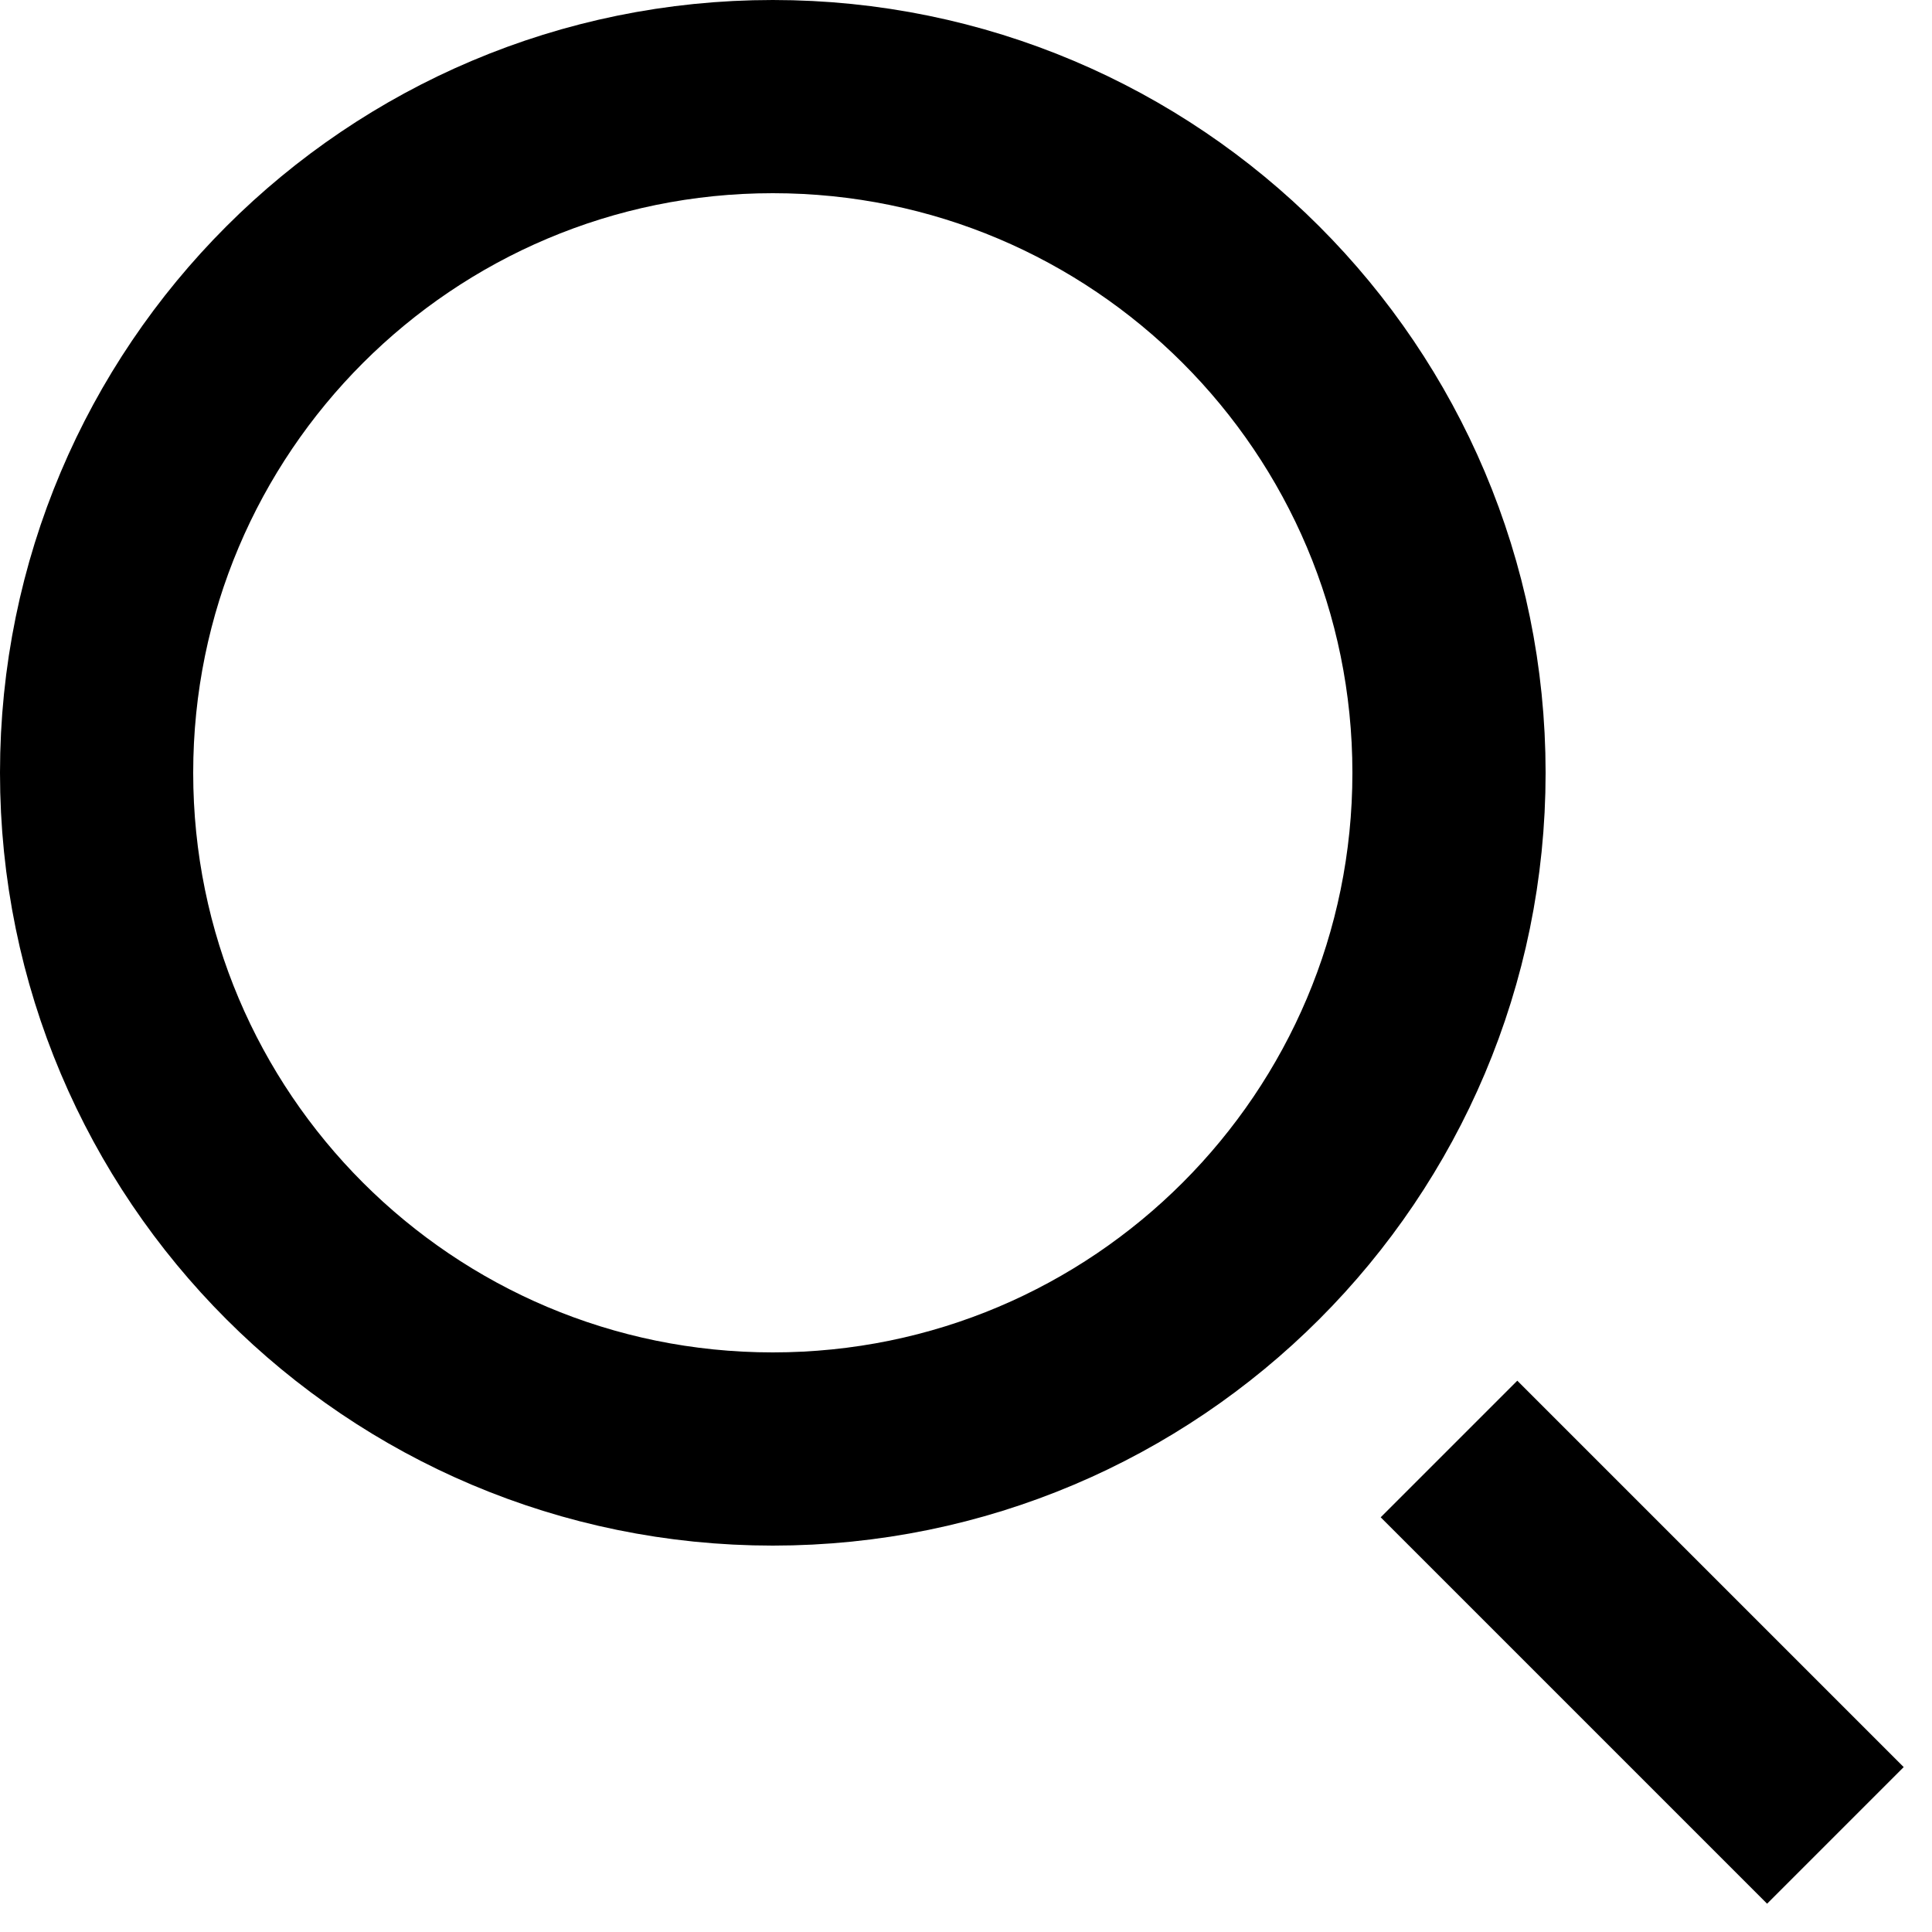
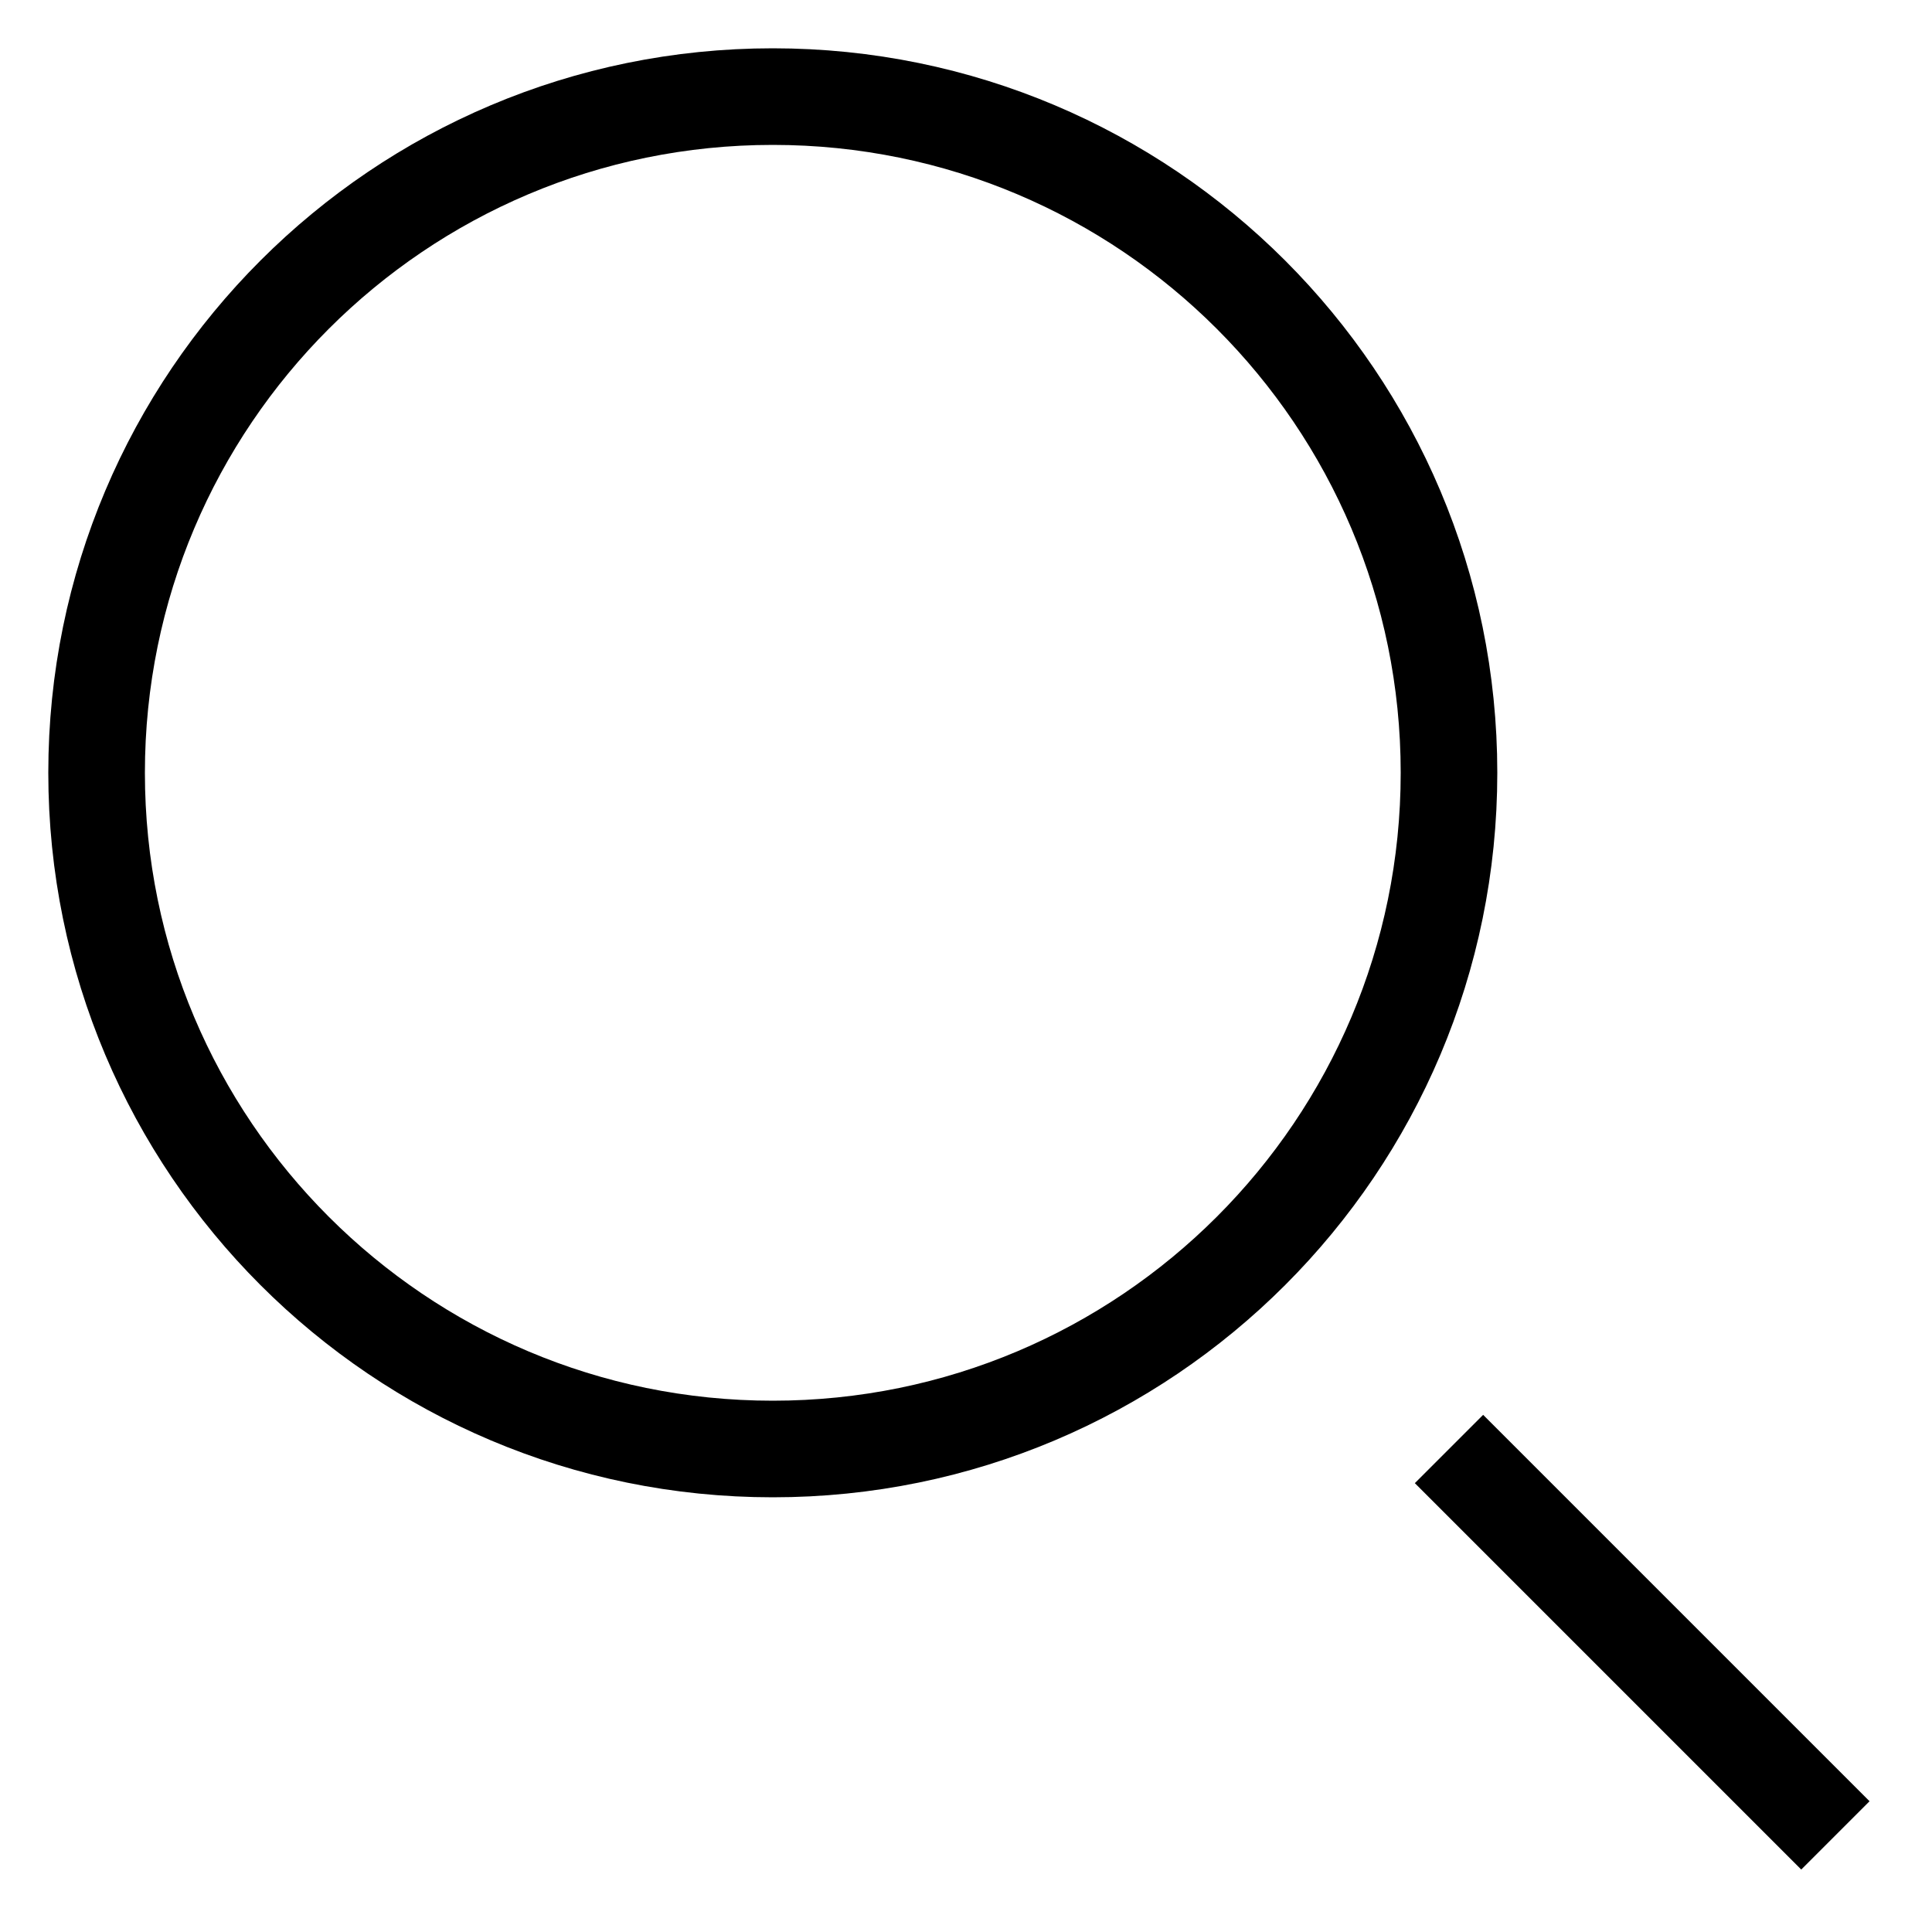
<svg xmlns="http://www.w3.org/2000/svg" className="w-4 h-4 text-gray-100" aria-hidden="true" fill="none" viewBox="0 0 20 20">
-   <path stroke="currentColor" strokeLinecap="round" strokeLinejoin="round" stroke-width="2" d="m19 19-4-4m0-7A7 7 0 1 1 1 8a7 7 0 0 1 14 0Z" />
+   <path stroke="currentColor" strokeLinecap="round" strokeLinejoin="round" strokeWidth="2" d="m19 19-4-4m0-7A7 7 0 1 1 1 8a7 7 0 0 1 14 0Z" />
</svg>
